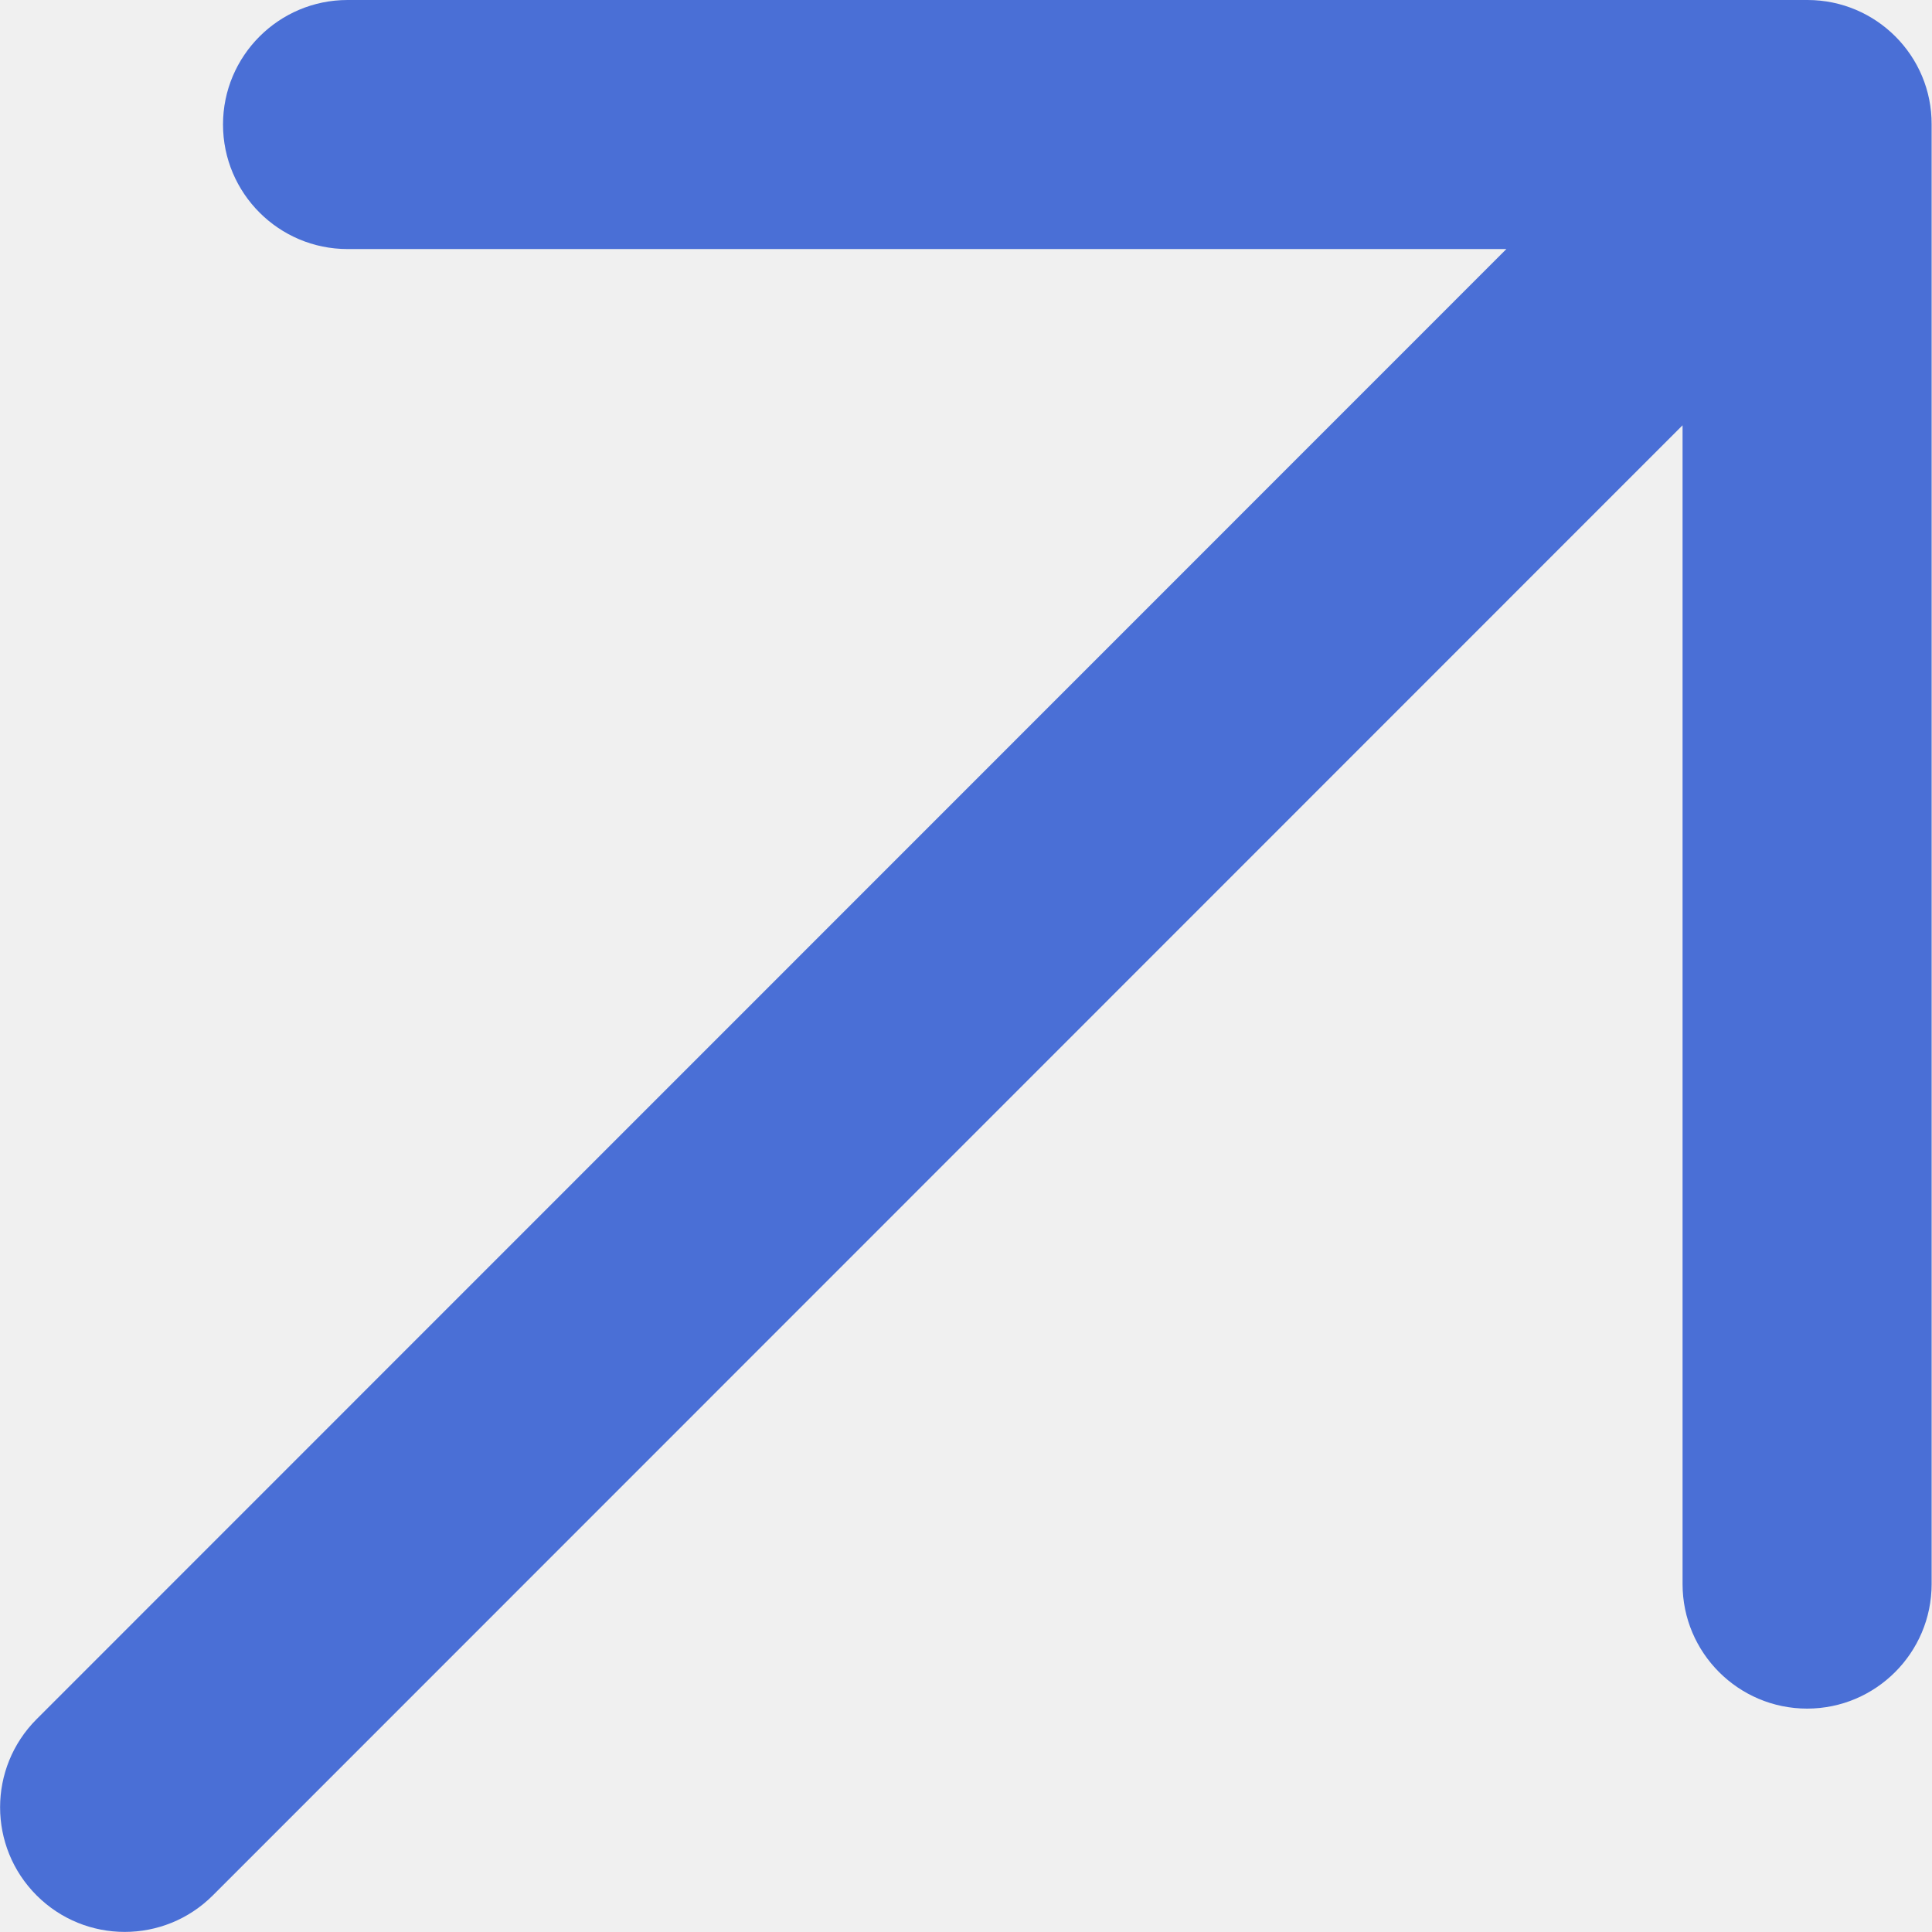
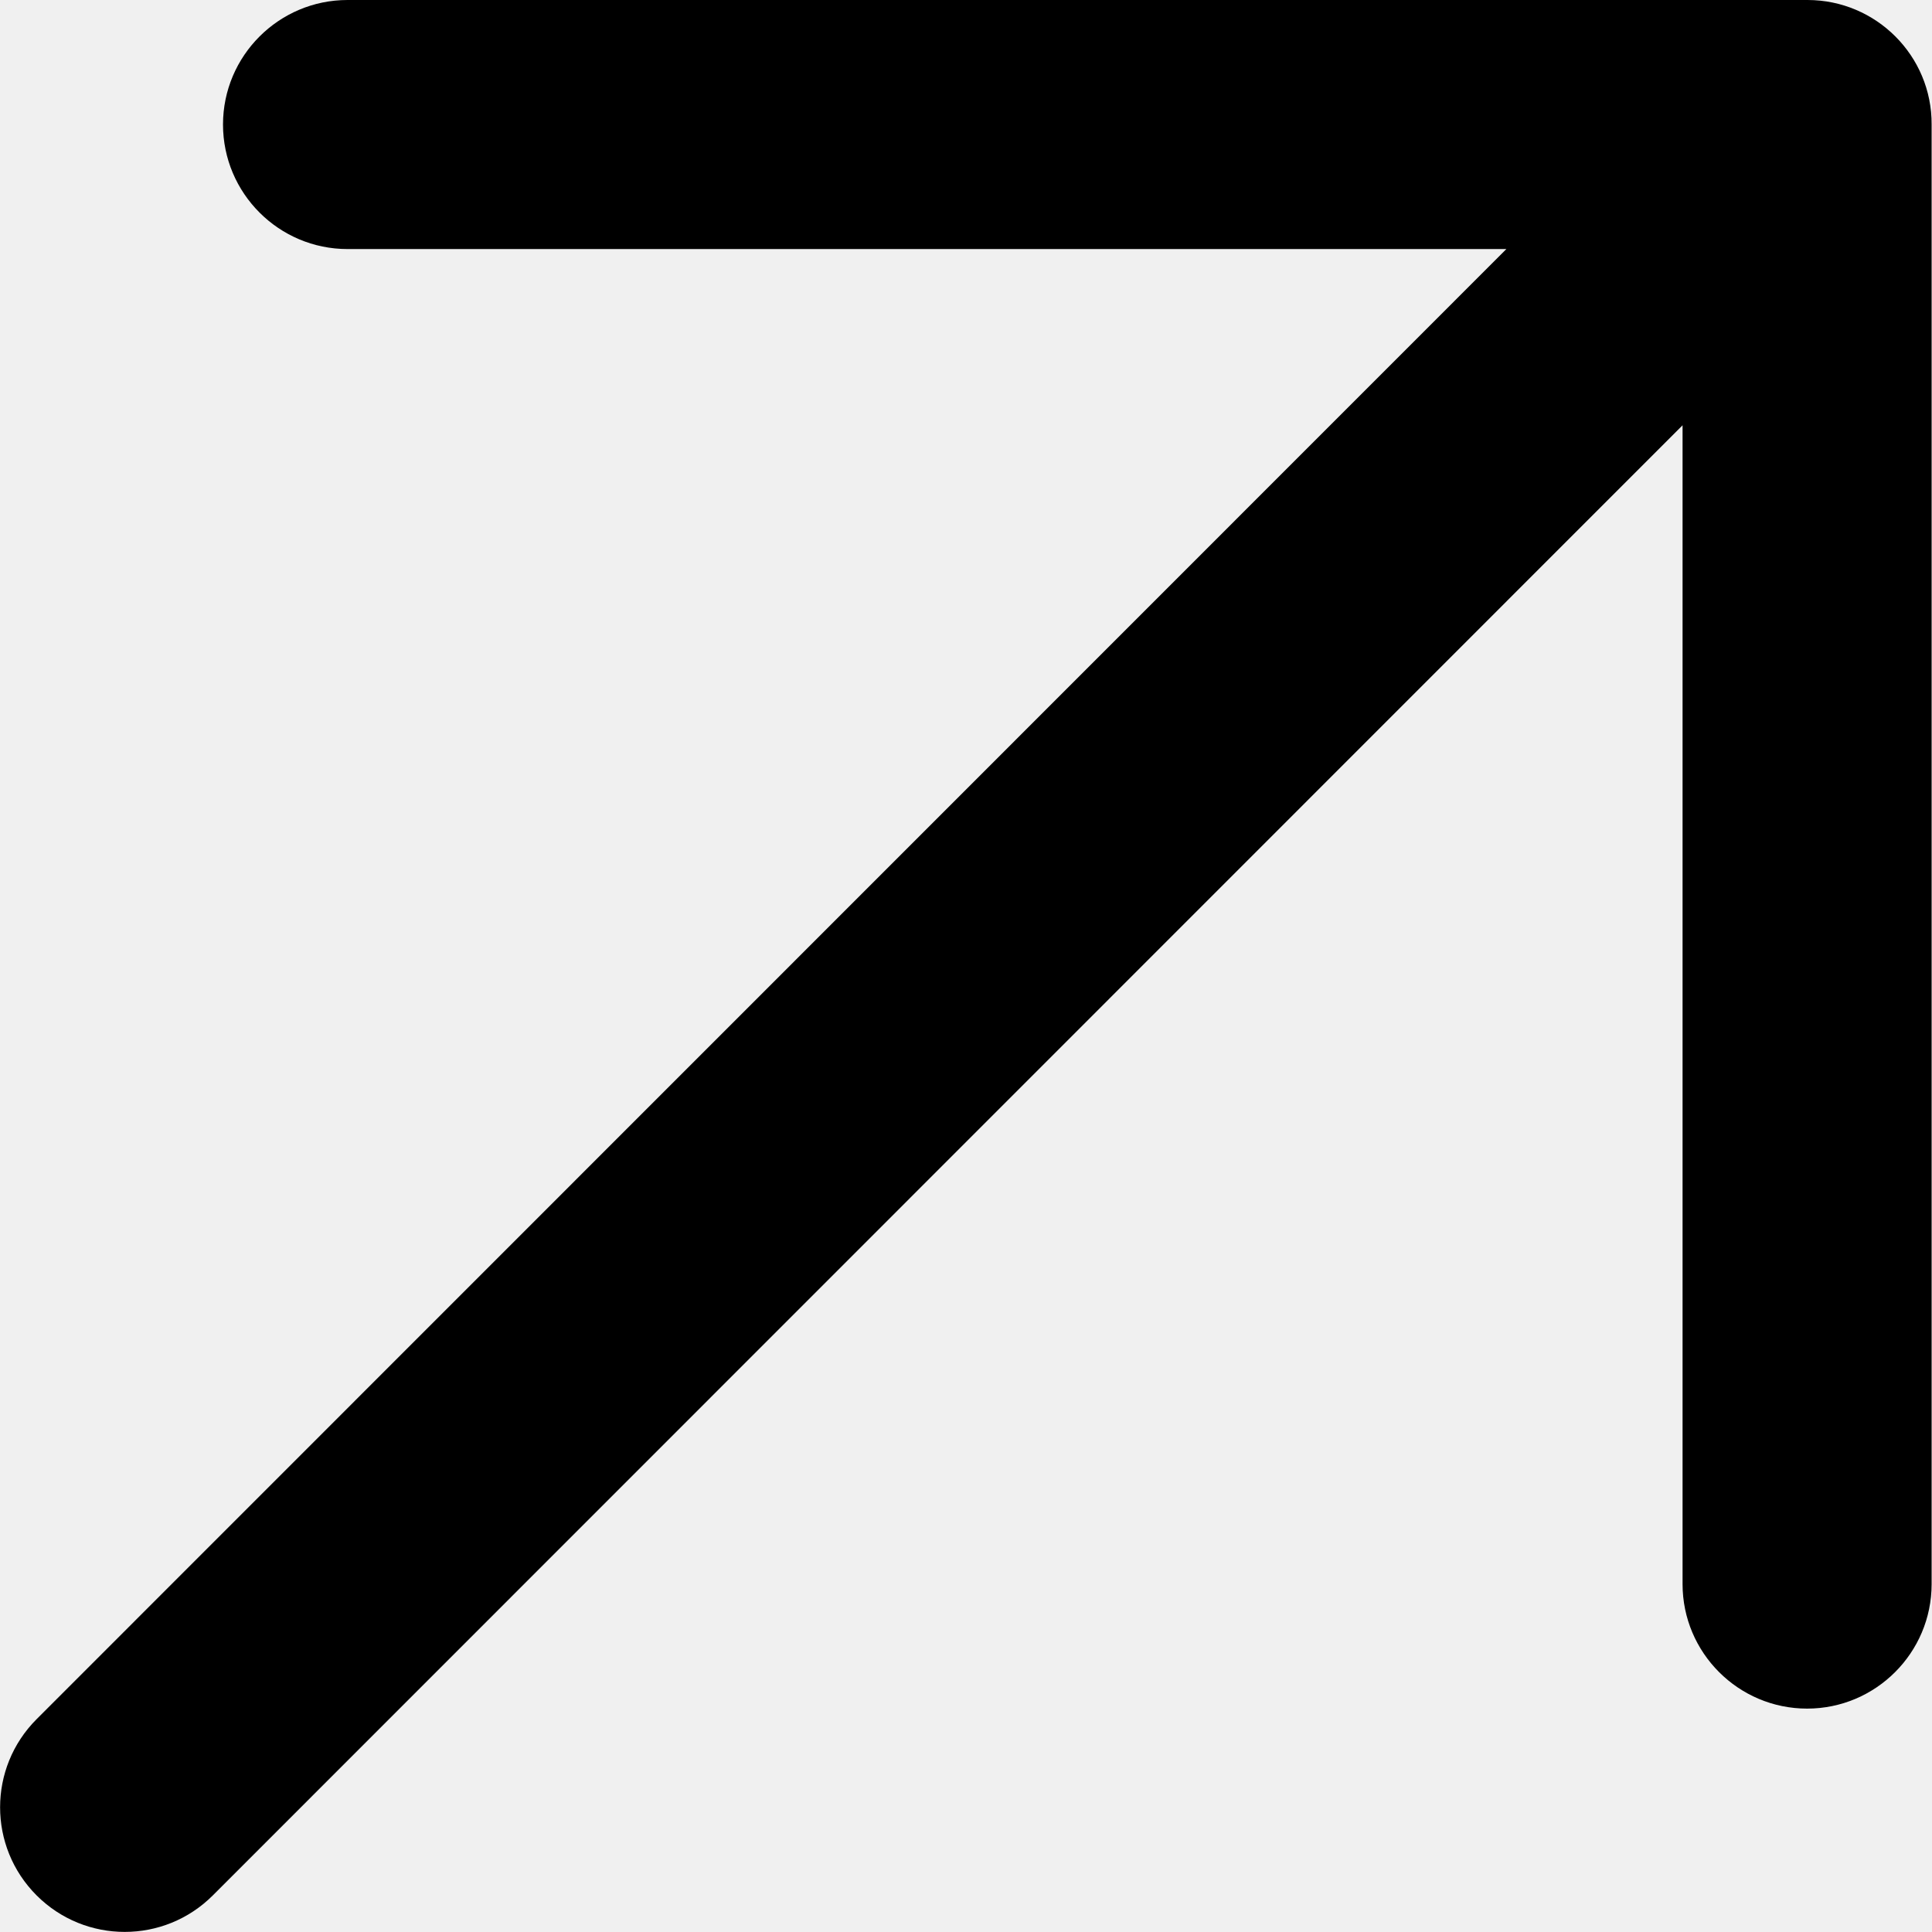
<svg xmlns="http://www.w3.org/2000/svg" width="56" height="56" viewBox="0 0 56 56" fill="none">
  <g clip-path="url(#clip0_528_536)">
-     <path d="M52.391 0H10.073C8.083 0 6.464 1.619 6.464 3.609C6.464 5.6 8.083 7.219 10.073 7.219H43.663L1.061 49.831C-0.35 51.242 -0.35 53.528 1.061 54.939C2.472 56.35 4.758 56.35 6.169 54.939L48.77 12.327V45.916C48.77 47.906 50.389 49.525 52.38 49.525C54.37 49.525 55.989 47.906 55.989 45.916V3.609C56 1.619 54.381 0 52.391 0Z" fill="#4A6FD6" />
+     <path d="M52.391 0H10.073C8.083 0 6.464 1.619 6.464 3.609C6.464 5.6 8.083 7.219 10.073 7.219H43.663L1.061 49.831C-0.35 51.242 -0.35 53.528 1.061 54.939C2.472 56.35 4.758 56.35 6.169 54.939L48.77 12.327V45.916C48.77 47.906 50.389 49.525 52.38 49.525C54.37 49.525 55.989 47.906 55.989 45.916V3.609C56 1.619 54.381 0 52.391 0Z" fill="currentColor" />
  </g>
  <defs>
    <clipPath id="clip0_528_536">
      <rect width="56" height="56" fill="white" />
    </clipPath>
  </defs>
</svg>
